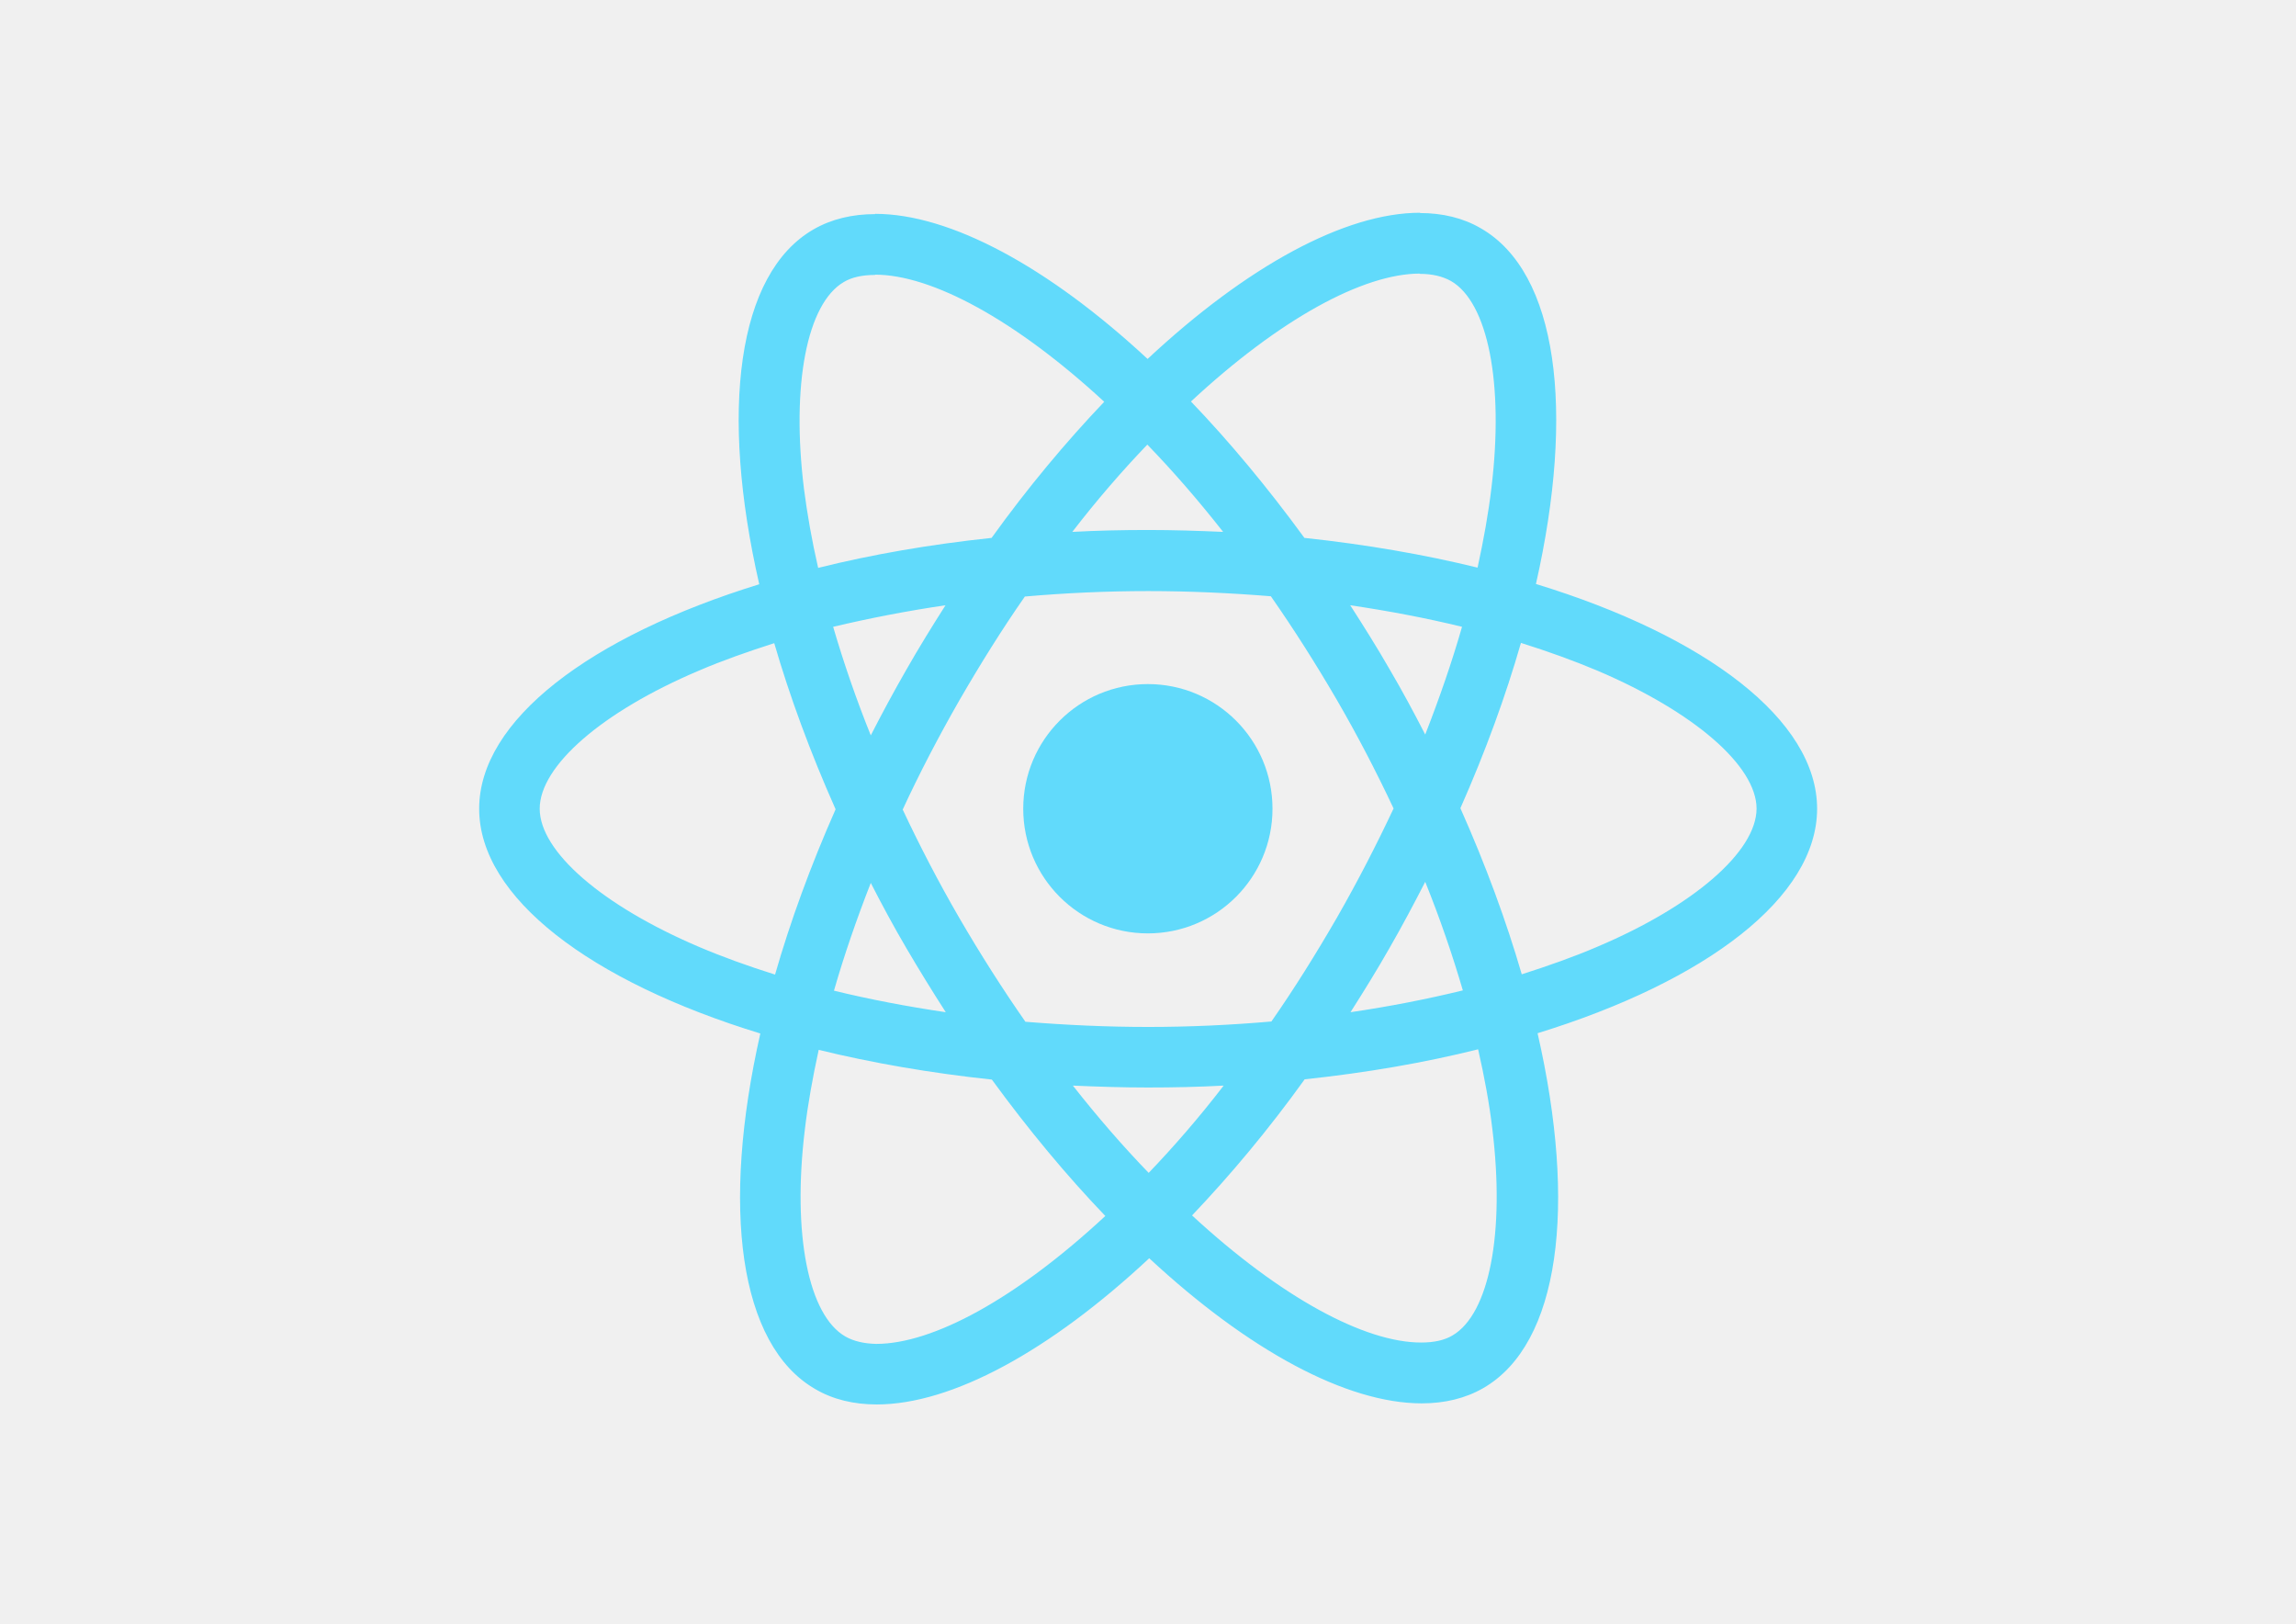
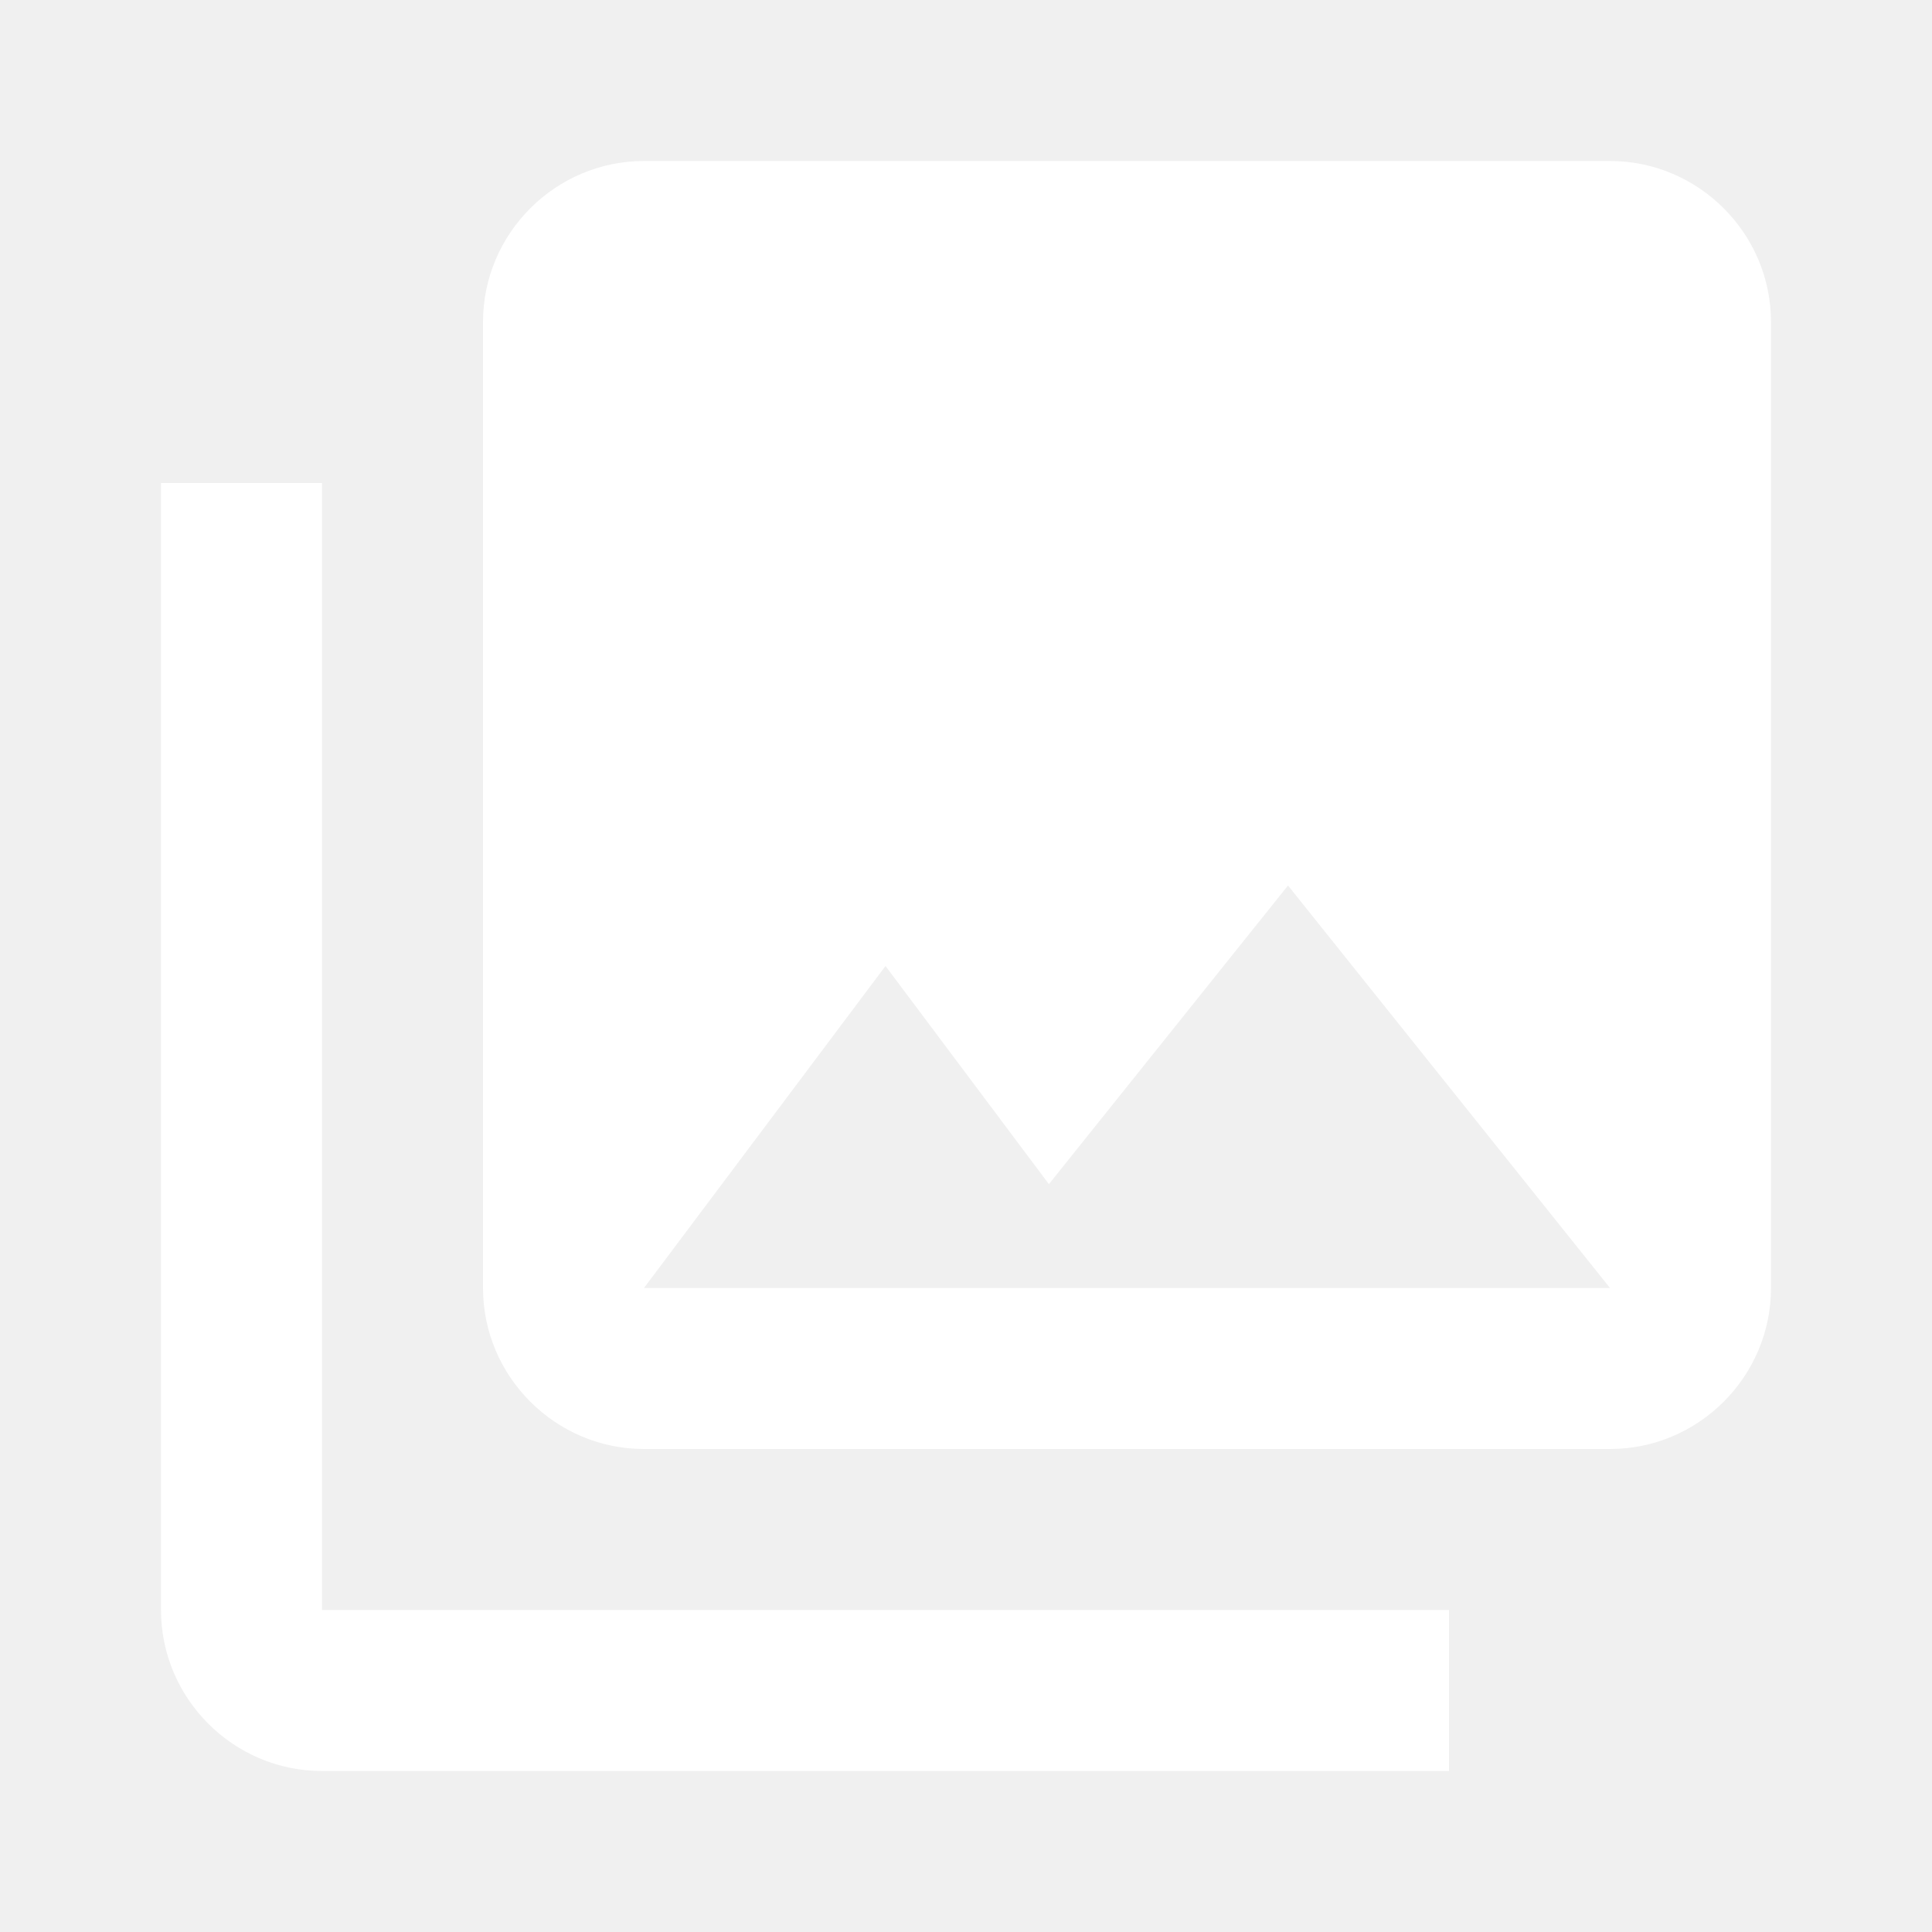
- <svg xmlns="http://www.w3.org/2000/svg" viewBox="0 0 841.9 595.3">
-   <g fill="#61DAFB">
-     <path d="M666.3 296.5c0-32.5-40.7-63.3-103.1-82.4 14.4-63.6 8-114.2-20.2-130.4-6.5-3.8-14.1-5.6-22.4-5.6v22.3c4.6 0 8.3.9 11.4 2.6 13.6 7.8 19.5 37.5 14.9 75.7-1.1 9.4-2.9 19.3-5.1 29.4-19.6-4.8-41-8.5-63.5-10.9-13.5-18.5-27.5-35.3-41.6-50 32.6-30.3 63.2-46.9 84-46.9V78c-27.5 0-63.5 19.6-99.9 53.6-36.4-33.8-72.4-53.2-99.9-53.2v22.3c20.7 0 51.4 16.5 84 46.6-14 14.7-28 31.4-41.3 49.9-22.6 2.4-44 6.1-63.6 11-2.3-10-4-19.7-5.2-29-4.7-38.2 1.1-67.9 14.6-75.8 3-1.8 6.9-2.6 11.5-2.6V78.5c-8.4 0-16 1.8-22.6 5.6-28.1 16.2-34.4 66.7-19.9 130.1-62.2 19.2-102.7 49.9-102.7 82.3 0 32.5 40.7 63.3 103.1 82.4-14.4 63.6-8 114.2 20.2 130.4 6.5 3.8 14.1 5.6 22.5 5.6 27.5 0 63.5-19.6 99.9-53.6 36.4 33.8 72.4 53.2 99.9 53.2 8.4 0 16-1.8 22.6-5.6 28.1-16.2 34.4-66.7 19.9-130.1 62-19.1 102.5-49.9 102.5-82.3zm-130.2-66.7c-3.7 12.9-8.3 26.2-13.5 39.5-4.1-8-8.4-16-13.1-24-4.6-8-9.5-15.8-14.4-23.4 14.2 2.1 27.9 4.7 41 7.9zm-45.8 106.5c-7.8 13.5-15.8 26.3-24.1 38.2-14.9 1.3-30 2-45.2 2-15.1 0-30.2-.7-45-1.9-8.3-11.9-16.4-24.6-24.2-38-7.6-13.1-14.5-26.4-20.8-39.8 6.2-13.4 13.2-26.8 20.7-39.9 7.8-13.5 15.8-26.3 24.1-38.2 14.9-1.3 30-2 45.2-2 15.1 0 30.2.7 45 1.9 8.3 11.9 16.4 24.6 24.2 38 7.6 13.1 14.5 26.4 20.8 39.8-6.3 13.4-13.2 26.8-20.7 39.9zm32.3-13c5.4 13.4 10 26.8 13.8 39.8-13.1 3.2-26.9 5.9-41.2 8 4.9-7.7 9.8-15.6 14.4-23.7 4.6-8 8.9-16.1 13-24.1zM421.2 430c-9.3-9.6-18.6-20.3-27.8-32 9 .4 18.2.7 27.5.7 9.4 0 18.7-.2 27.8-.7-9 11.7-18.3 22.4-27.5 32zm-74.4-58.9c-14.2-2.1-27.9-4.7-41-7.9 3.7-12.9 8.3-26.2 13.5-39.5 4.1 8 8.4 16 13.1 24 4.7 8 9.5 15.8 14.4 23.4zM420.7 163c9.3 9.6 18.6 20.3 27.8 32-9-.4-18.2-.7-27.5-.7-9.4 0-18.7.2-27.8.7 9-11.7 18.3-22.4 27.5-32zm-74 58.9c-4.9 7.7-9.8 15.6-14.4 23.7-4.6 8-8.9 16-13 24-5.4-13.4-10-26.8-13.8-39.8 13.1-3.1 26.9-5.8 41.2-7.9zm-90.5 125.2c-35.4-15.1-58.3-34.9-58.3-50.6 0-15.7 22.9-35.6 58.3-50.6 8.6-3.7 18-7 27.7-10.1 5.7 19.6 13.2 40 22.5 60.9-9.2 20.8-16.6 41.1-22.2 60.6-9.9-3.1-19.3-6.5-28-10.2zM310 490c-13.6-7.8-19.5-37.5-14.9-75.7 1.1-9.4 2.9-19.3 5.1-29.4 19.6 4.8 41 8.5 63.5 10.9 13.5 18.5 27.5 35.3 41.6 50-32.6 30.3-63.2 46.9-84 46.9-4.5-.1-8.3-1-11.3-2.7zm237.2-76.2c4.7 38.2-1.1 67.9-14.6 75.8-3 1.8-6.9 2.6-11.5 2.6-20.7 0-51.4-16.5-84-46.6 14-14.7 28-31.4 41.3-49.9 22.6-2.4 44-6.1 63.6-11 2.3 10.1 4.1 19.8 5.2 29.1zm38.5-66.7c-8.6 3.7-18 7-27.7 10.1-5.7-19.6-13.2-40-22.5-60.9 9.2-20.8 16.6-41.1 22.2-60.6 9.9 3.1 19.3 6.5 28.1 10.2 35.4 15.1 58.3 34.9 58.3 50.6-.1 15.7-23 35.6-58.4 50.6zM320.8 78.4z" />
-     <circle cx="420.9" cy="296.5" r="45.7" />
-     <path d="M520.5 78.1z" />
-   </g>
+ <svg xmlns="http://www.w3.org/2000/svg" height="24px" viewBox="0 0 24 24" width="24px" fill="#FFFFFF">
+   <path d="M0 0h24v24H0z" fill="none" />
+   <path d="M22 16V4c0-1.1-.9-2-2-2H8c-1.1 0-2 .9-2 2v12c0 1.1.9 2 2 2h12c1.1 0 2-.9 2-2zm-11-4l2.03 2.71L16 11l4 5H8l3-4zM2 6v14c0 1.1.9 2 2 2h14v-2H4V6H2z" />
</svg>
